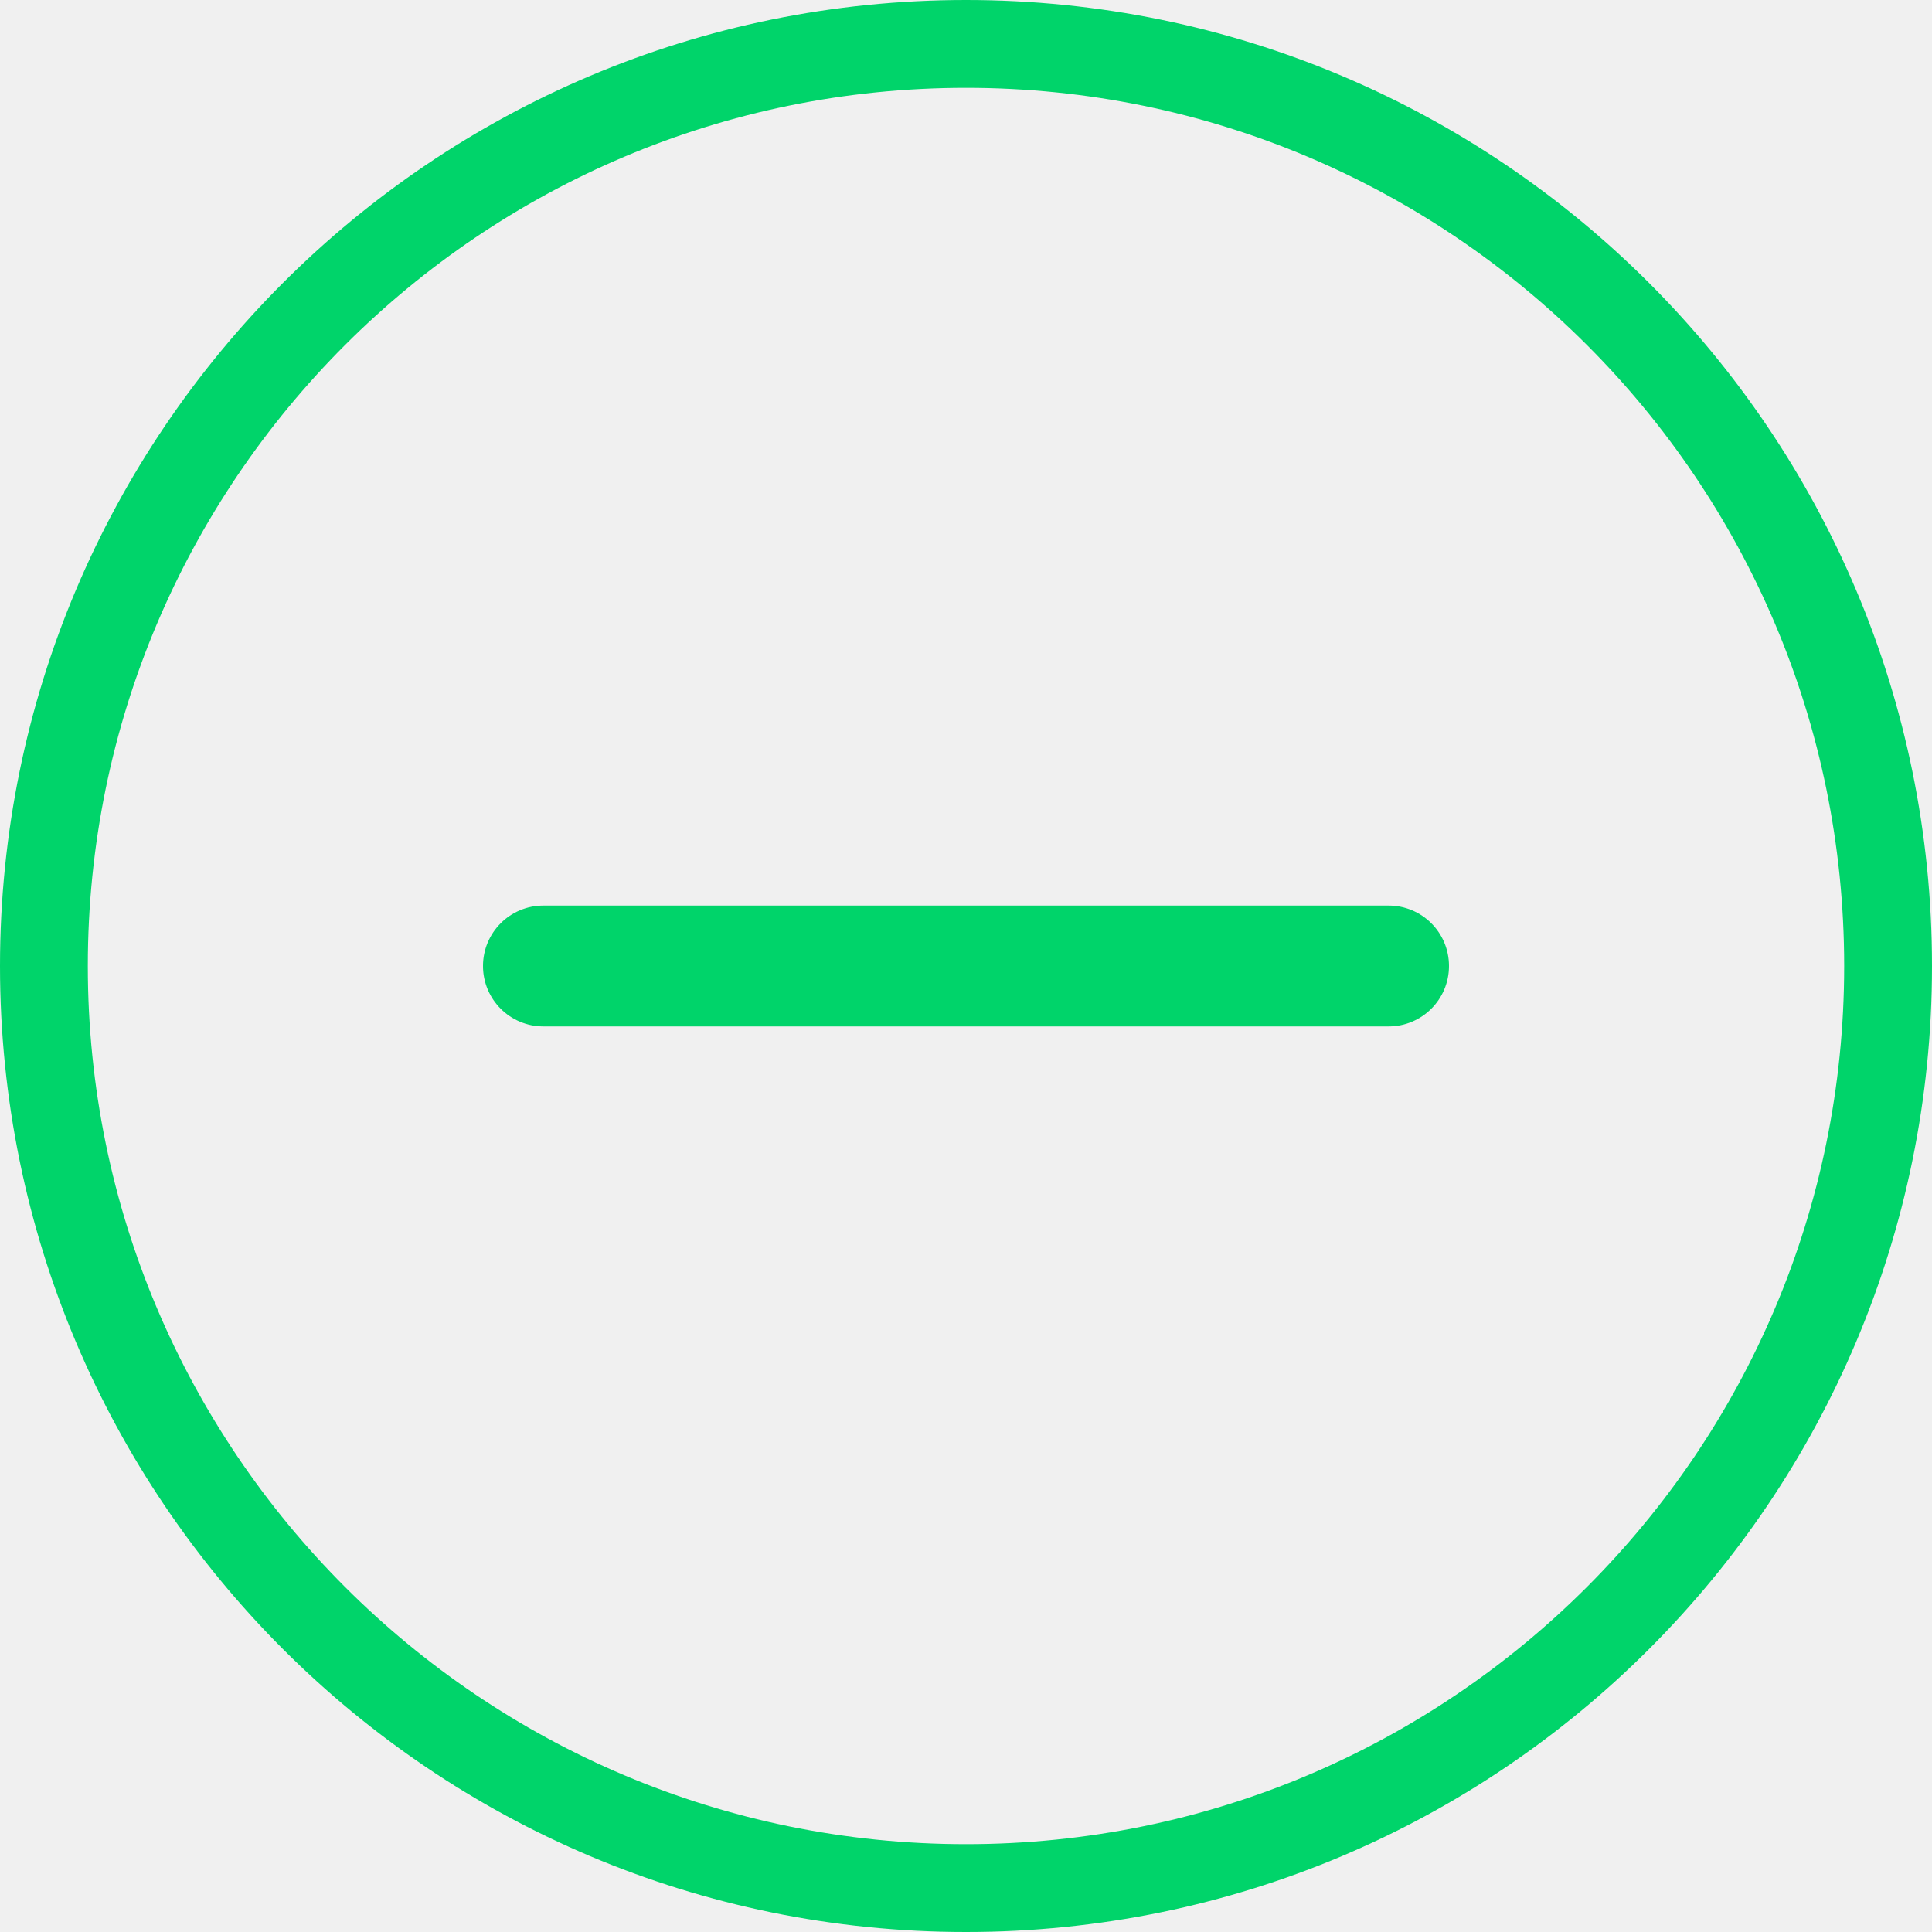
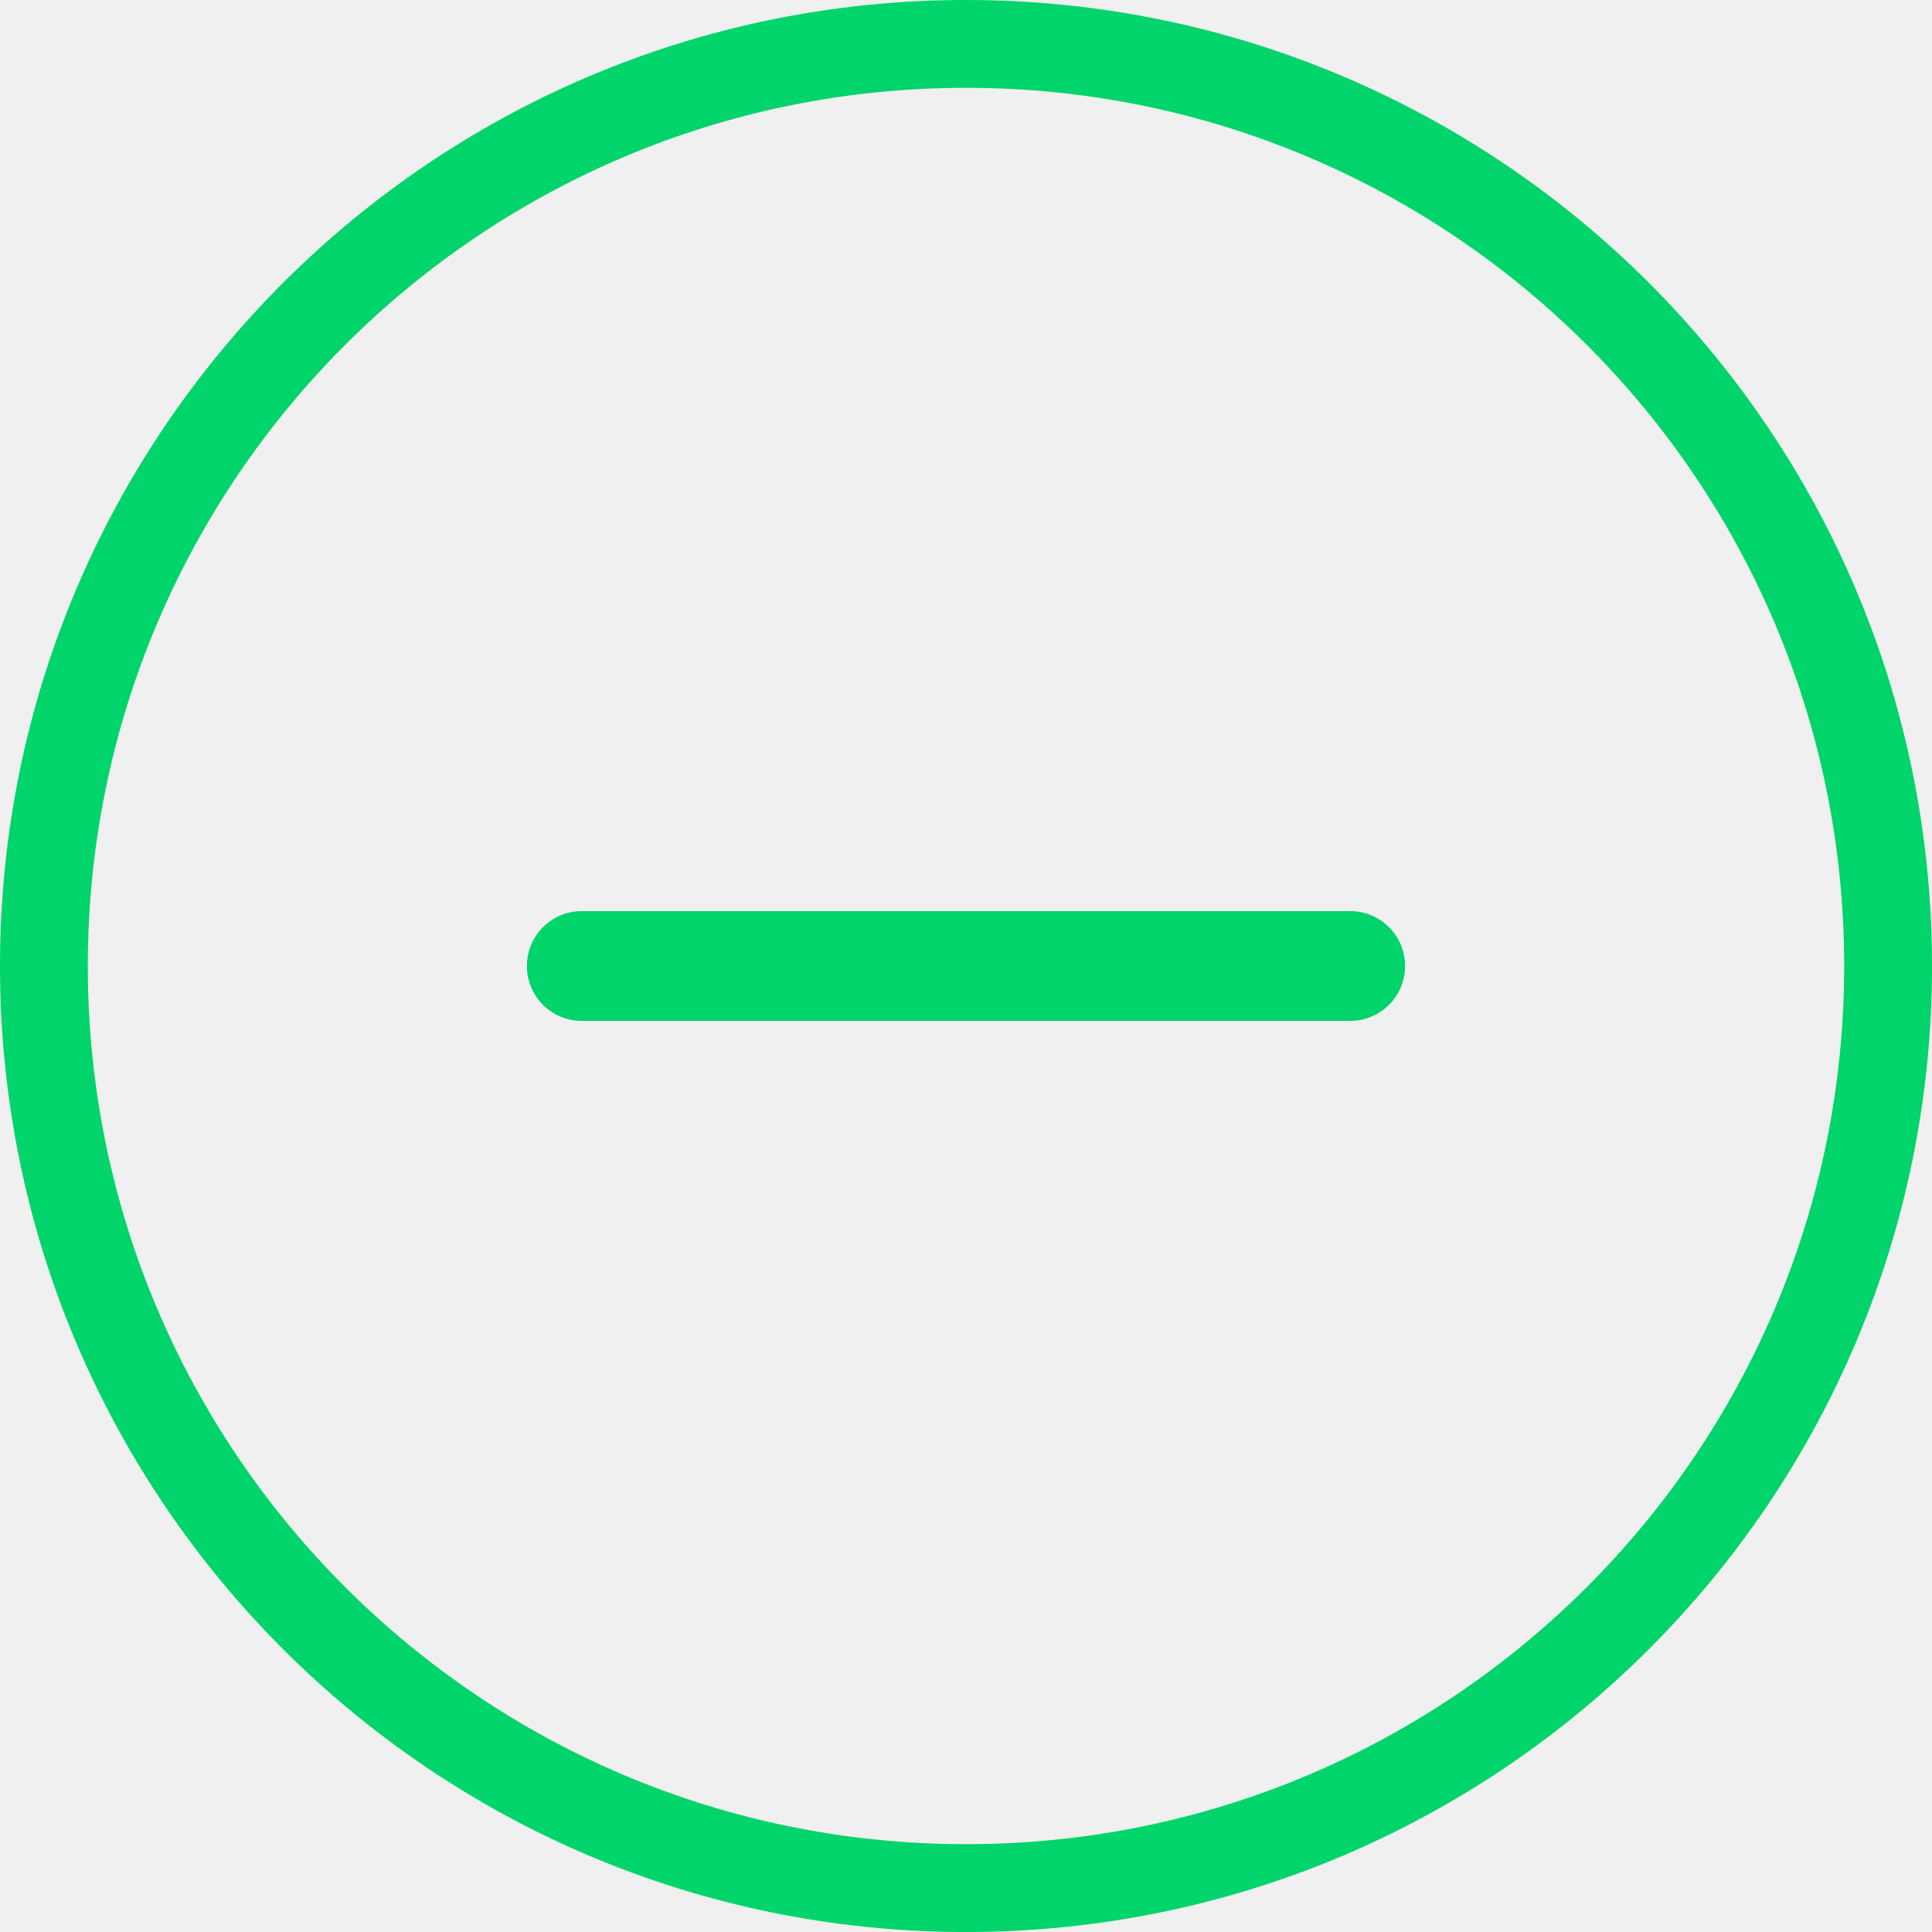
- <svg xmlns="http://www.w3.org/2000/svg" xmlns:xlink="http://www.w3.org/1999/xlink" width="22px" height="22px" viewBox="0 0 22 22" version="1.1">
-   <defs>
-     <circle id="path-1" cx="11" cy="11" r="11" />
-     <mask id="mask-2" maskContentUnits="userSpaceOnUse" maskUnits="objectBoundingBox" x="0" y="0" width="22" height="22" fill="white">
-       <use xlink:href="#path-1" />
-     </mask>
-   </defs>
-   <path d="M11.688,10.312 L10.312,10.312 L6.188,10.312 C5.807,10.312 5.5,10.62 5.5,11 C5.5,11.38 5.807,11.688 6.188,11.688 L10.312,11.688 L11.688,11.688 L15.812,11.688 C16.193,11.688 16.5,11.38 16.5,11 C16.5,10.62 16.193,10.312 15.812,10.312 L11.688,10.312 Z" id="1" stroke="none" fill="#00D46A" fill-rule="evenodd" />
-   <use id="Oval" stroke="#00D46A" mask="url(#mask-2)" stroke-width="2" fill="none" xlink:href="#path-1" />
+ <svg xmlns="http://www.w3.org/2000/svg" width="22px" height="22px" viewBox="0 0 22 22" version="1.1">
+   <defs />
+   <path d="M11,21 C16.523,21 21,16.523 21,11 C21,5.477 16.523,1 11,1 C5.477,1 1,5.477 1,11 C1,16.523 5.477,21 11,21 Z M11,22 C4.925,22 0,17.075 0,11 C0,4.925 4.925,0 11,0 C17.075,0 22,4.925 22,11 C22,17.075 17.075,22 11,22 Z" id="Oval-7" stroke="none" fill="#00D46A" fill-rule="evenodd" />
+   <path d="M11.625,10.375 L11.625,6.625 C11.625,6.28 11.346,6 11,6 C10.655,6 10.375,6.28 10.375,6.625 L10.375,10.375 L10.375,11.625 L10.375,15.375 C10.375,15.721 10.655,16 11,16 C11.346,16 11.625,15.721 11.625,15.375 L11.625,11.625 L11.625,10.375 Z" id="Path" stroke="none" fill="#00D46A" fill-rule="evenodd" transform="translate(11, 11) rotate(90) translate(-11, -11) " />
</svg>
